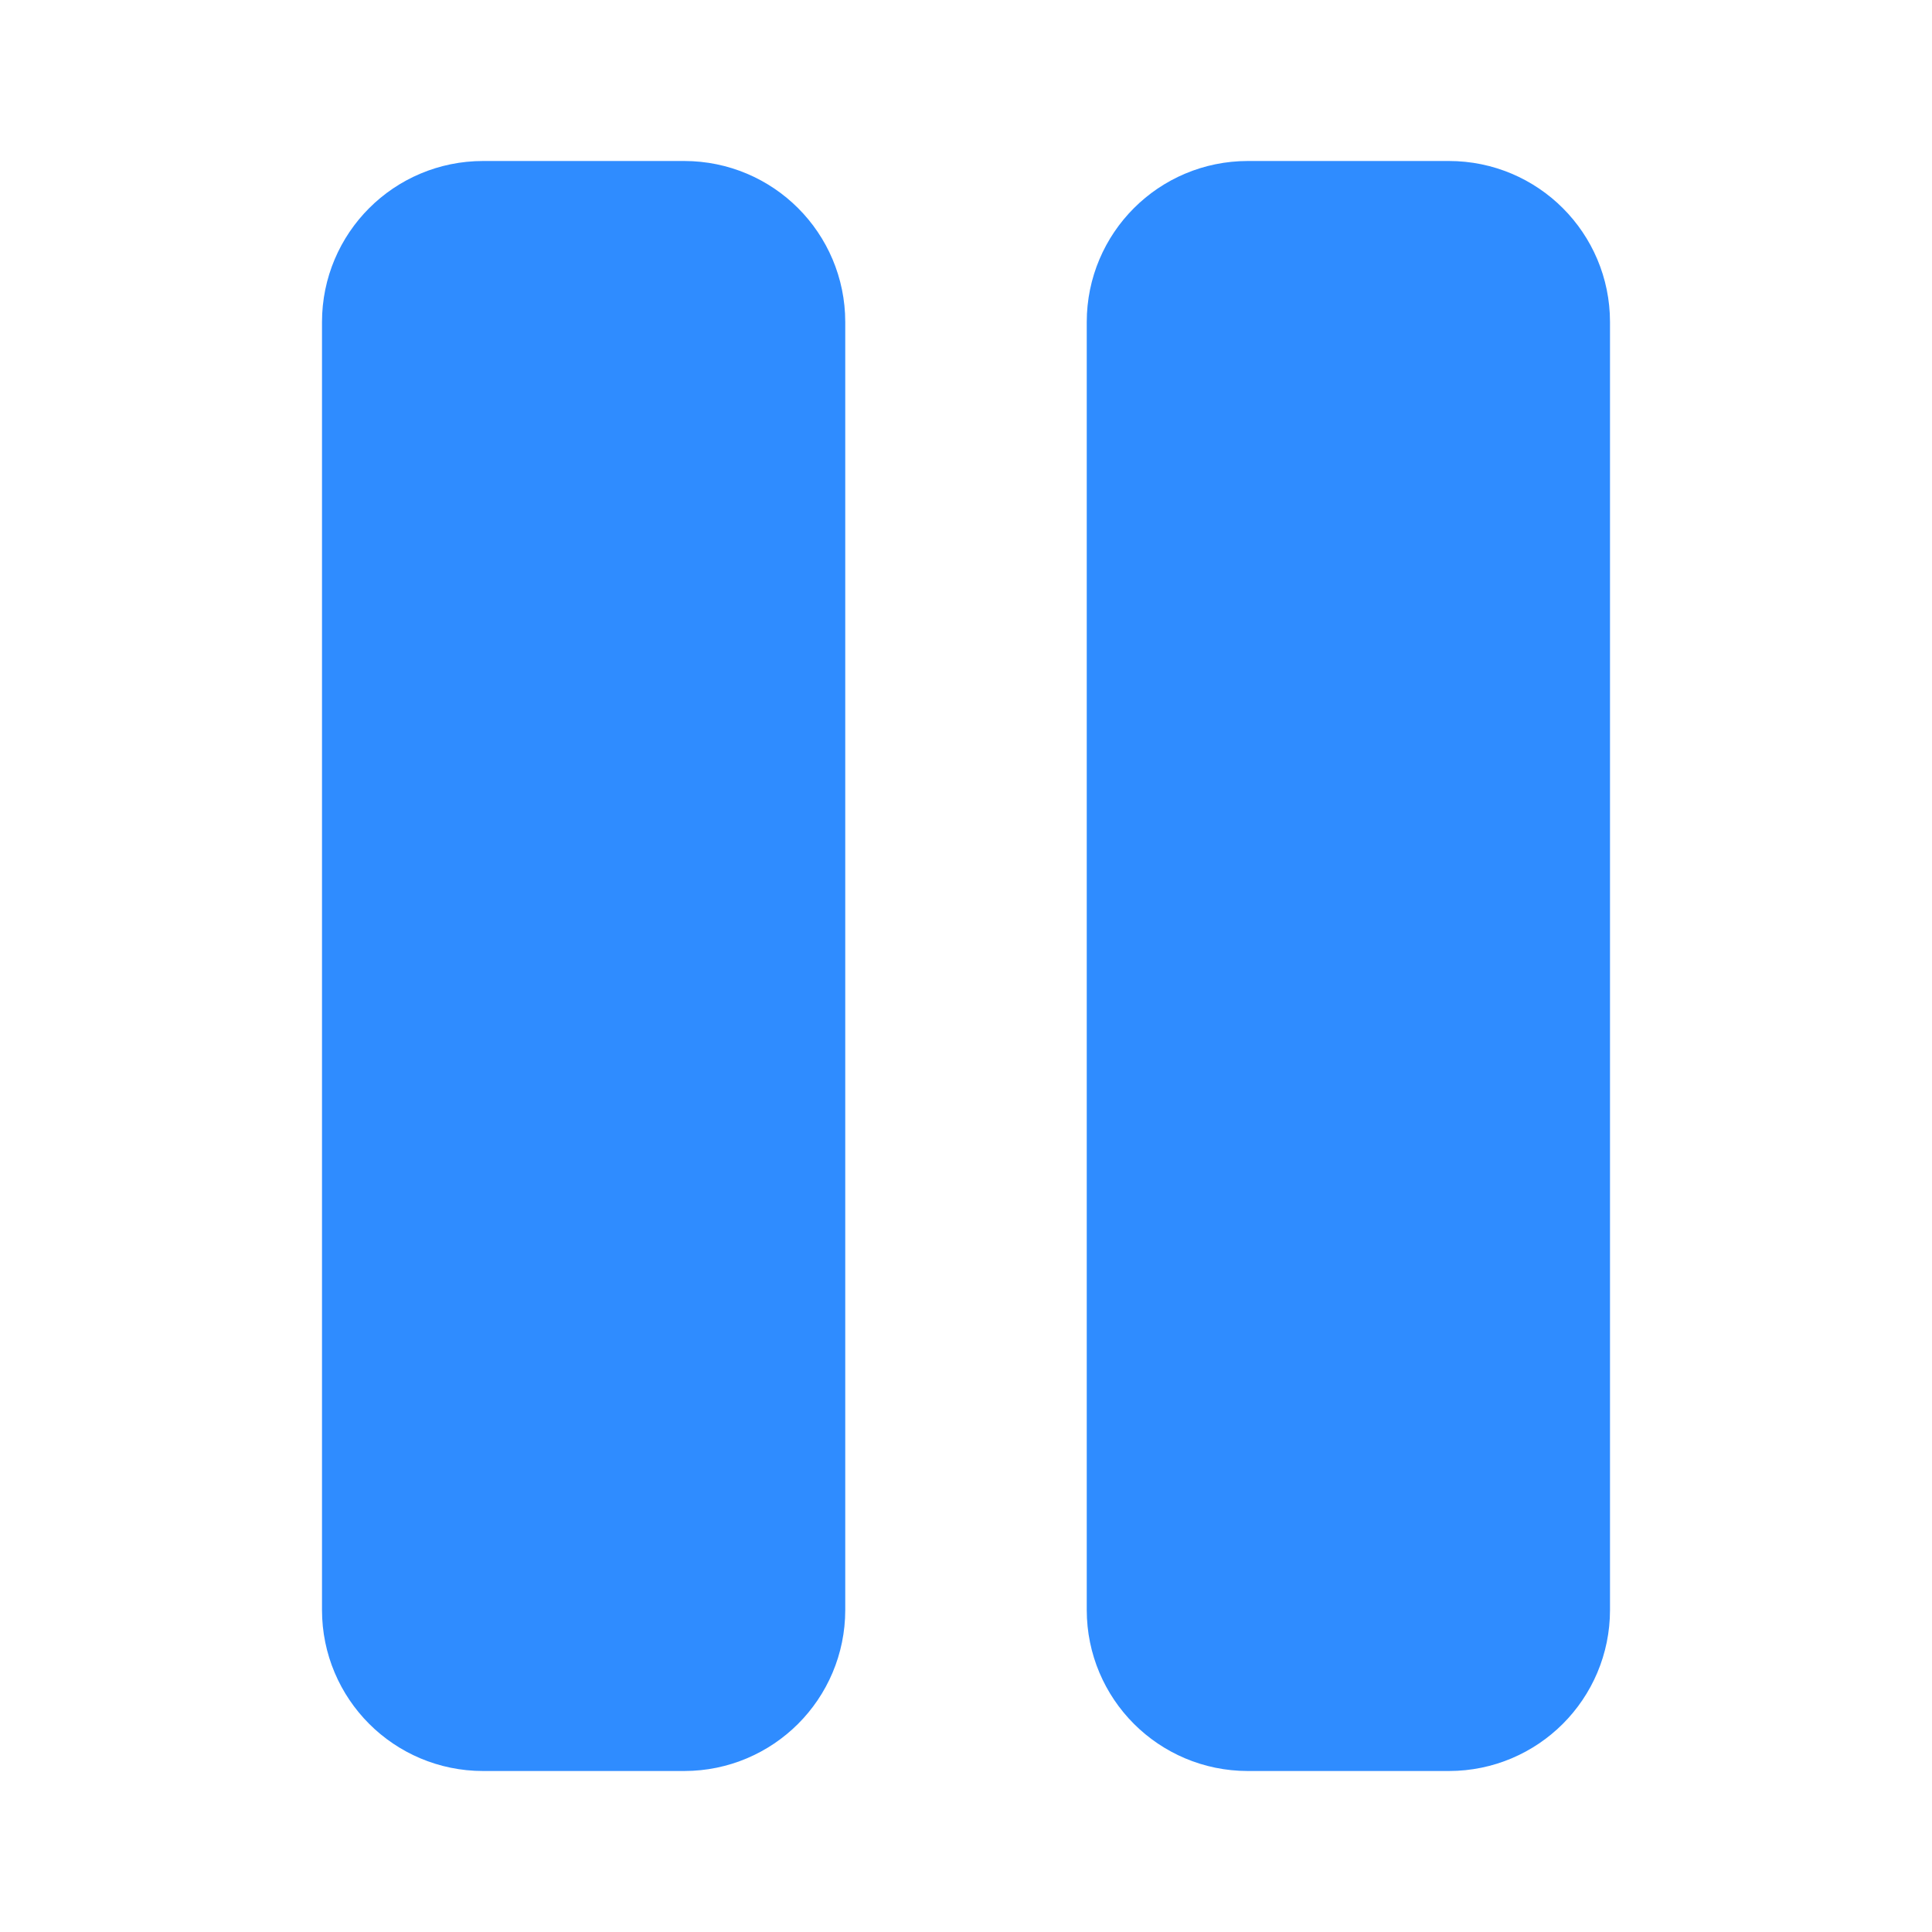
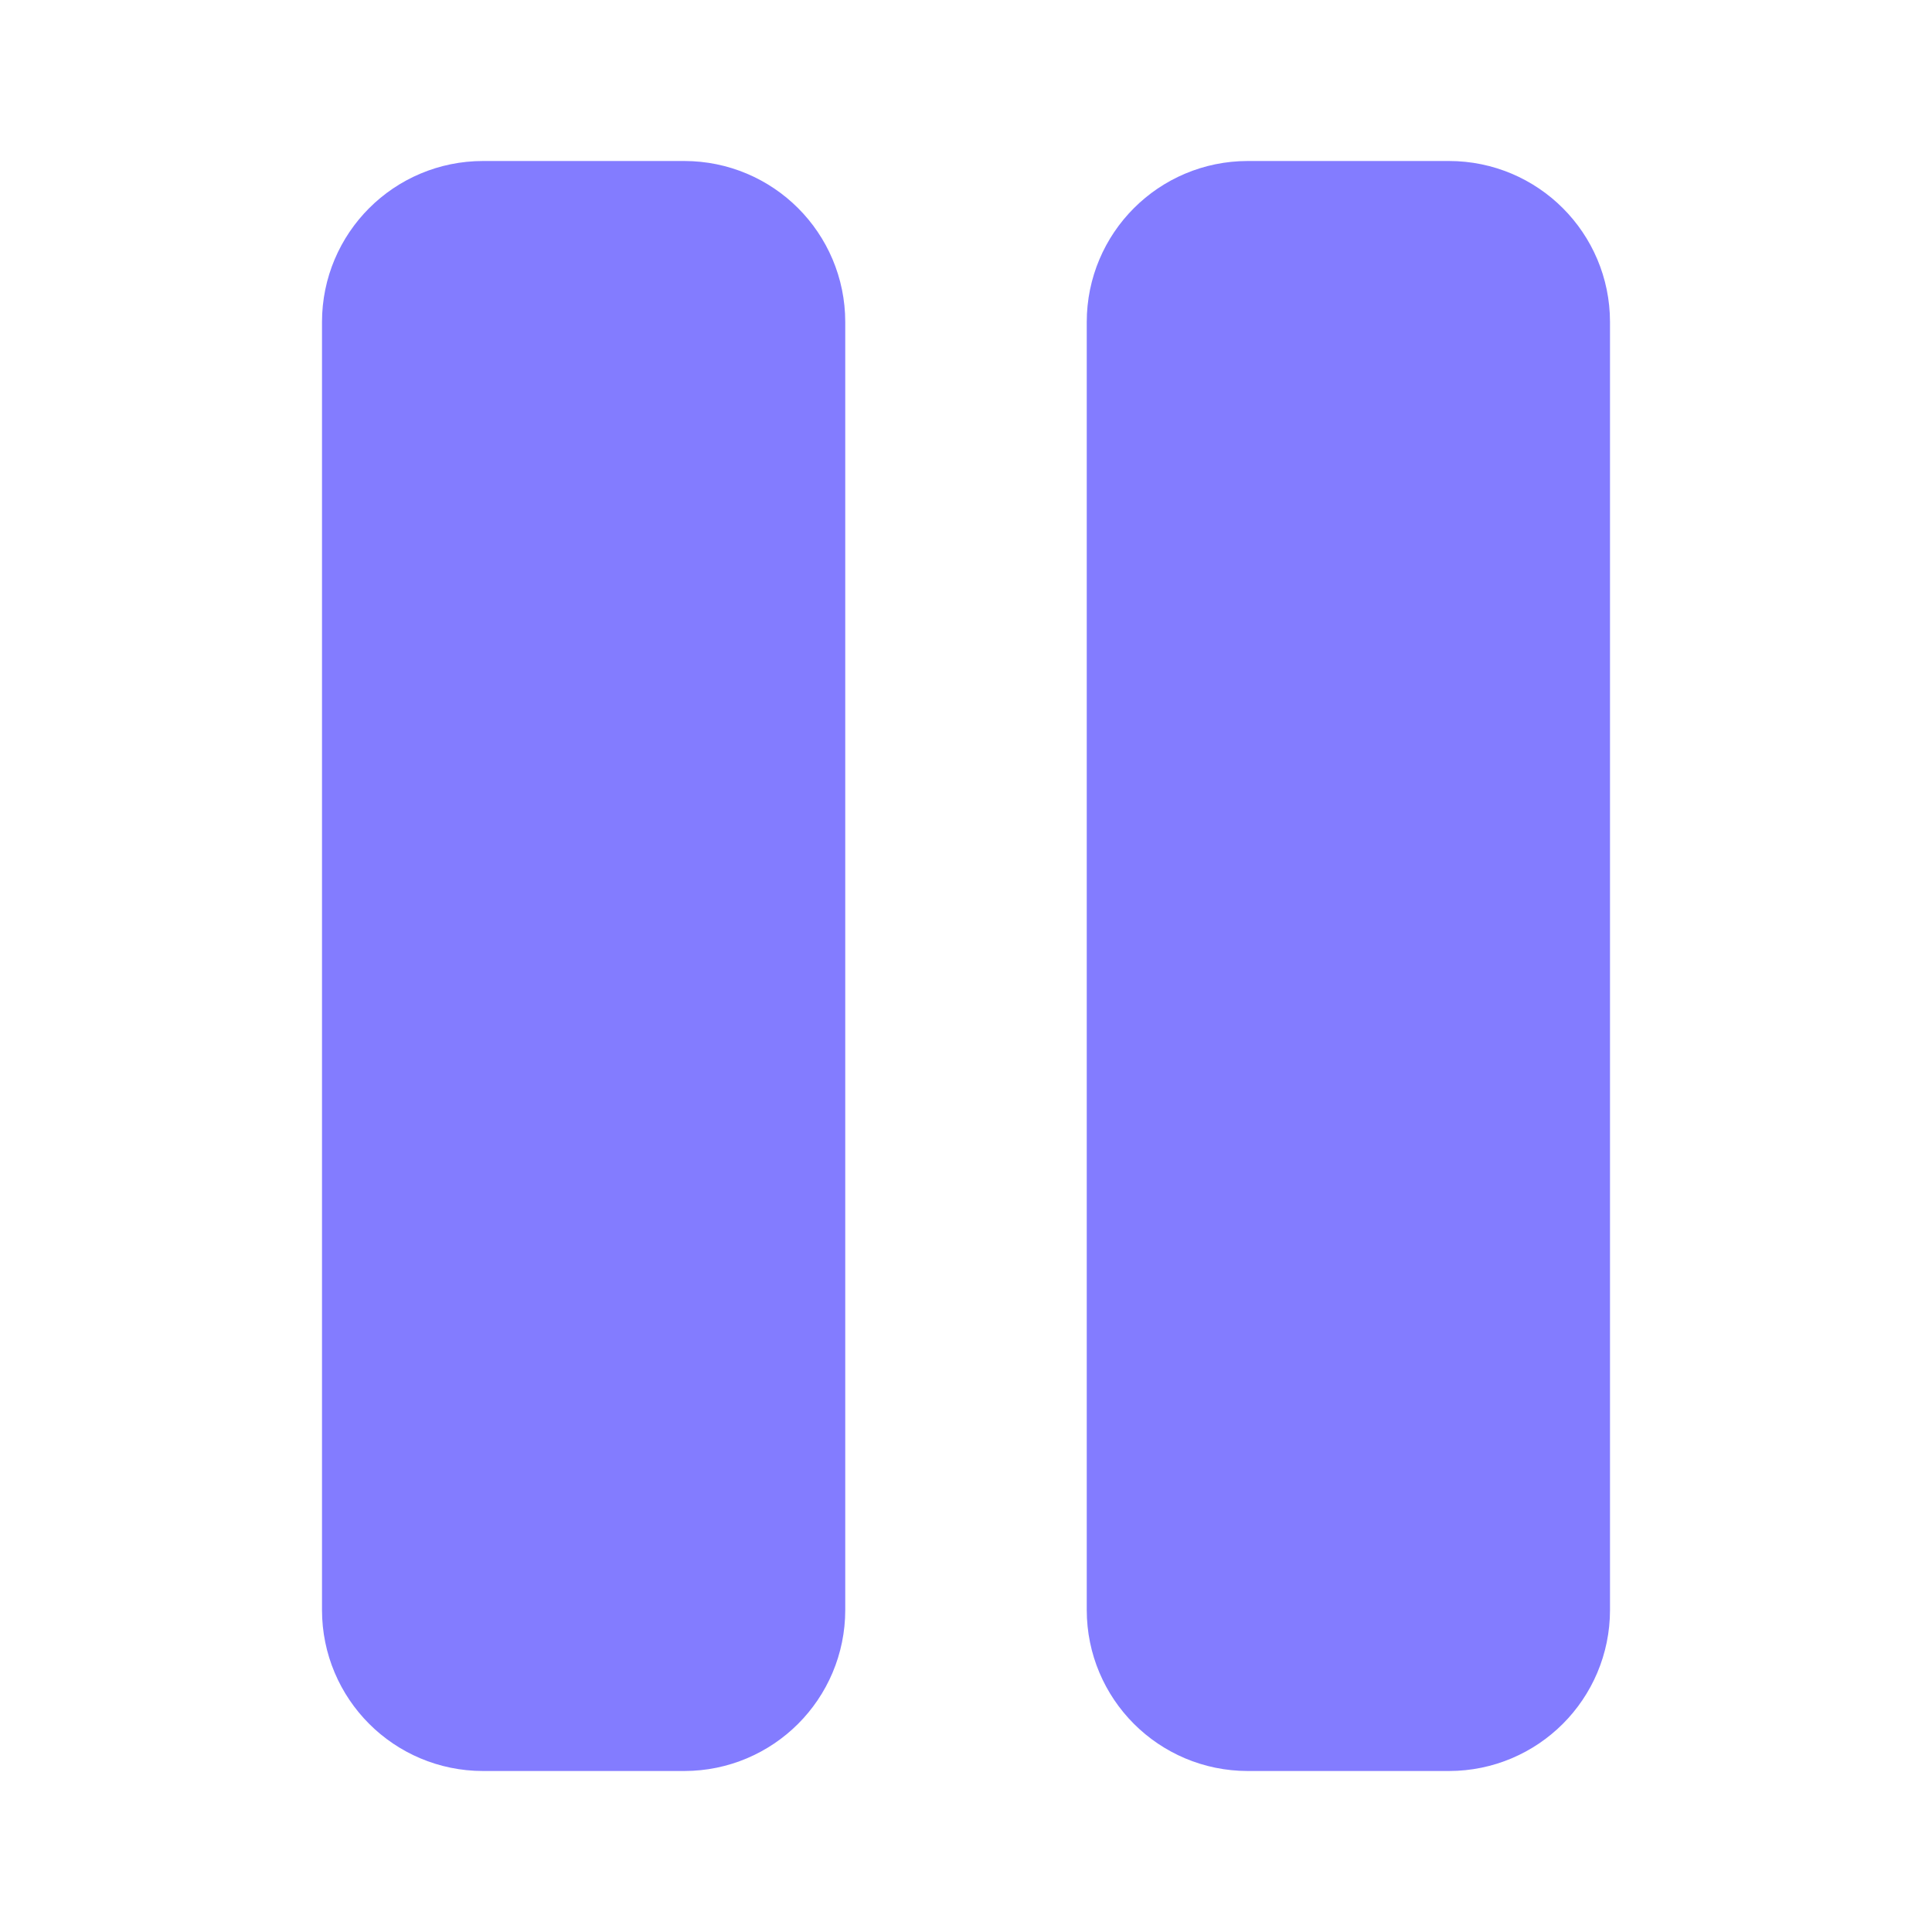
- <svg xmlns="http://www.w3.org/2000/svg" width="48" height="48" viewBox="0 0 24 24" fill="none" stroke="#2f8cff" stroke-width="2" stroke-linecap="round" stroke-linejoin="round">
-   <rect x="5" y="3" width="4.5" height="18" rx="1" fill="#2f8cff" />
-   <rect x="14.5" y="3" width="4.5" height="18" rx="1" fill="#2f8cff" />
+ <svg xmlns="http://www.w3.org/2000/svg" width="48" height="48" viewBox="0 0 24 24" fill="none" stroke="#837cff" stroke-width="2" stroke-linecap="round" stroke-linejoin="round">
+   <rect x="5" y="3" width="4.5" height="18" rx="1" fill="#837cff" />
+   <rect x="14.5" y="3" width="4.5" height="18" rx="1" fill="#837cff" />
</svg>
